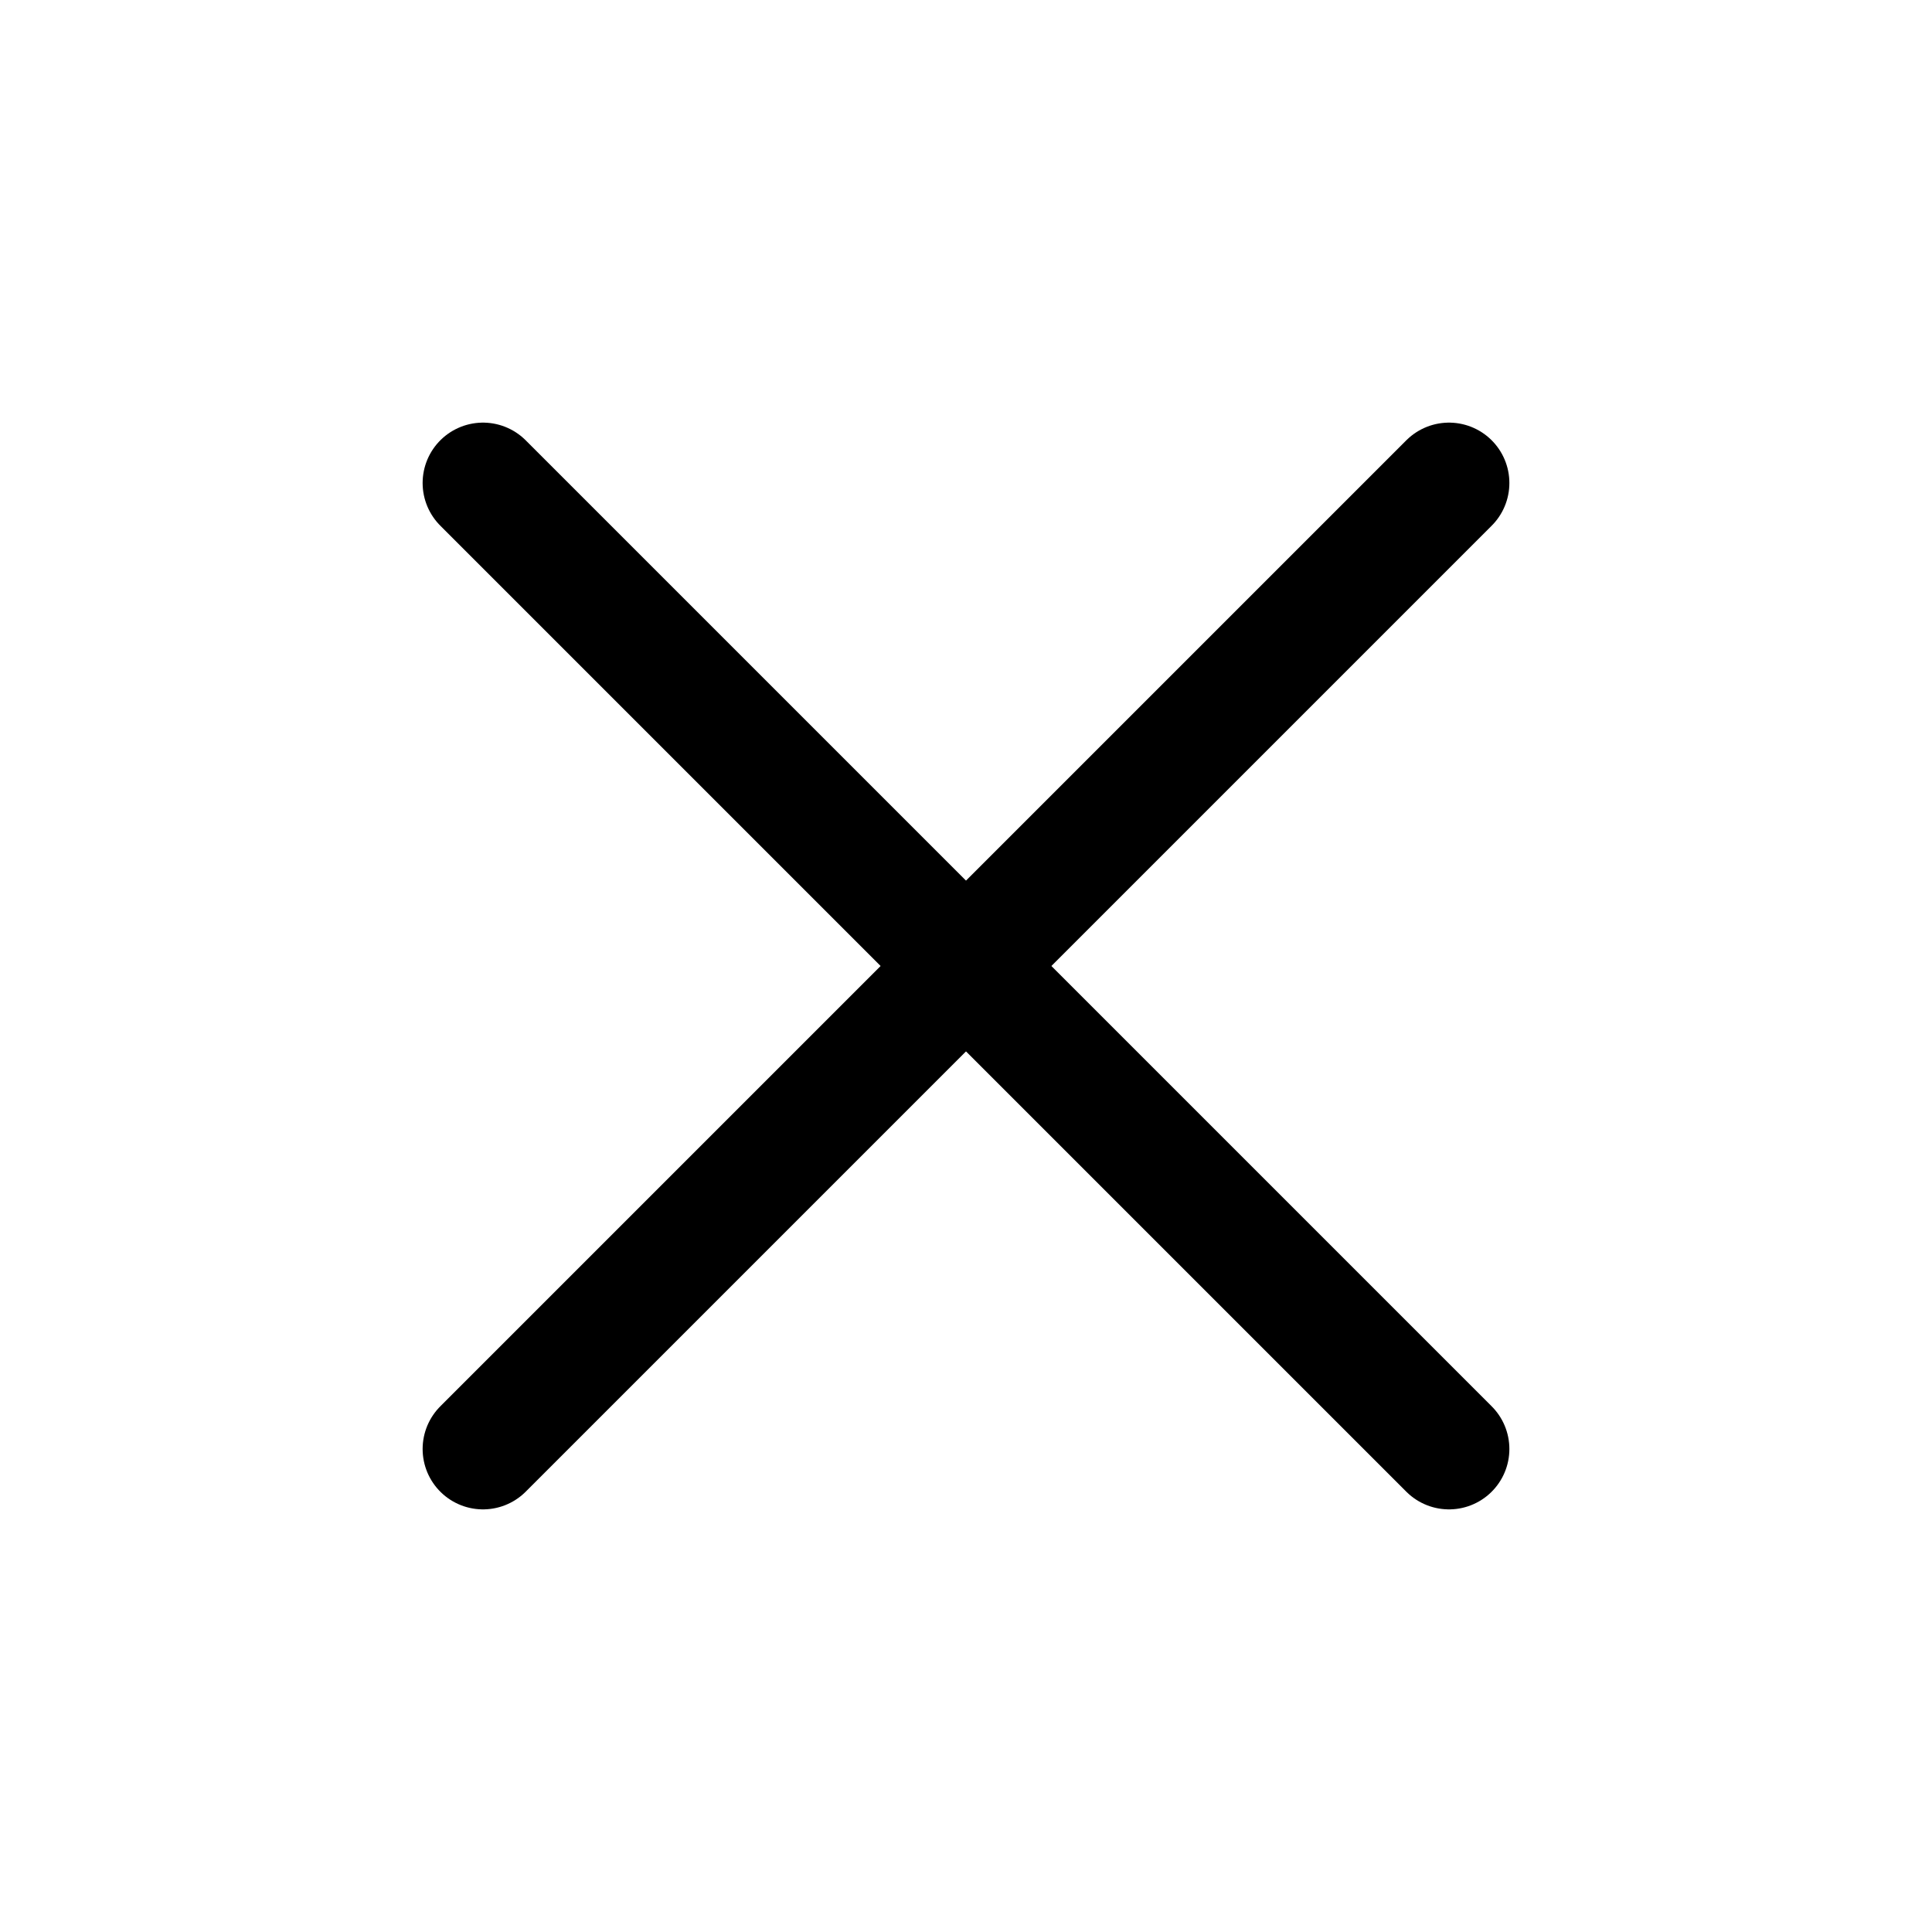
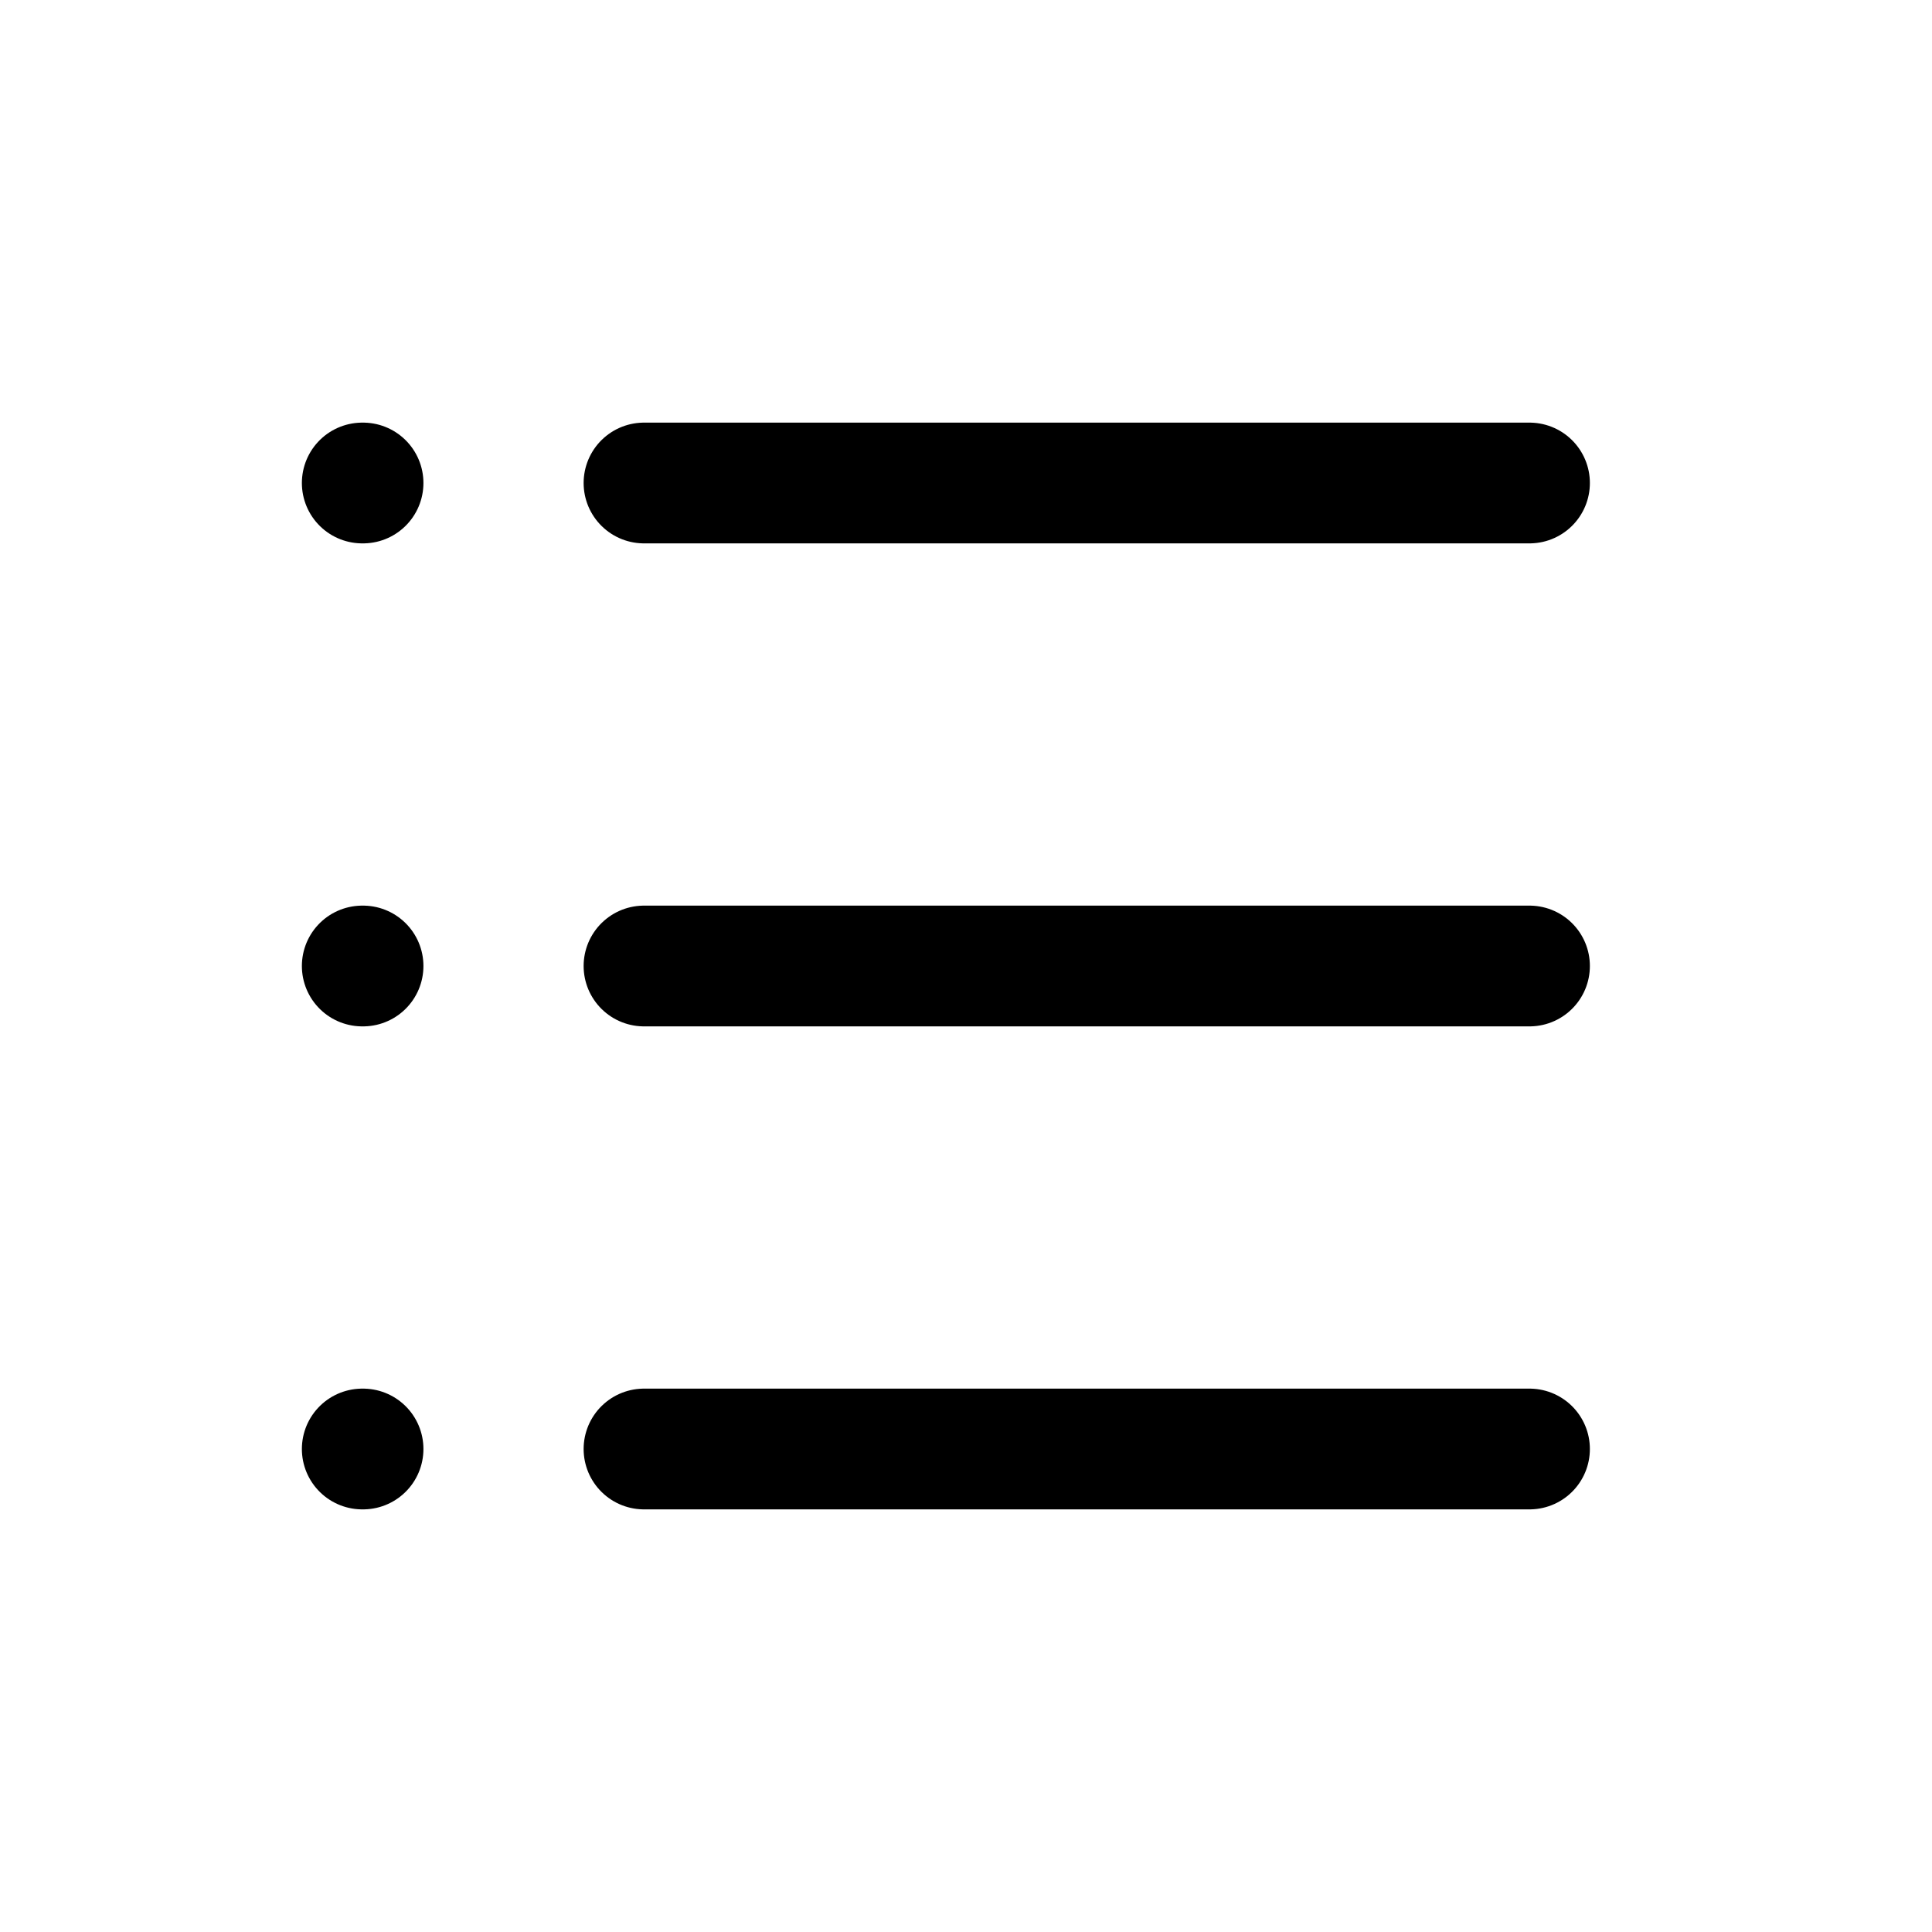
<svg xmlns="http://www.w3.org/2000/svg" width="24" height="24" viewBox="0 0 24 24" fill="none" stroke="currentColor" stroke-width="1.5" stroke-linecap="round" stroke-linejoin="round">
-   <path d="M18 6 6 18" />
-   <path d="m6 6 12 12" />
+   <path d="M8 6h11" />
+   <path d="M8 12h11" />
+   <path d="M8 18h11" />
+   <path d="M4.5 6h.01" />
+   <path d="M4.5 12h.01" />
+   <path d="M4.5 18h.01" />
</svg>
